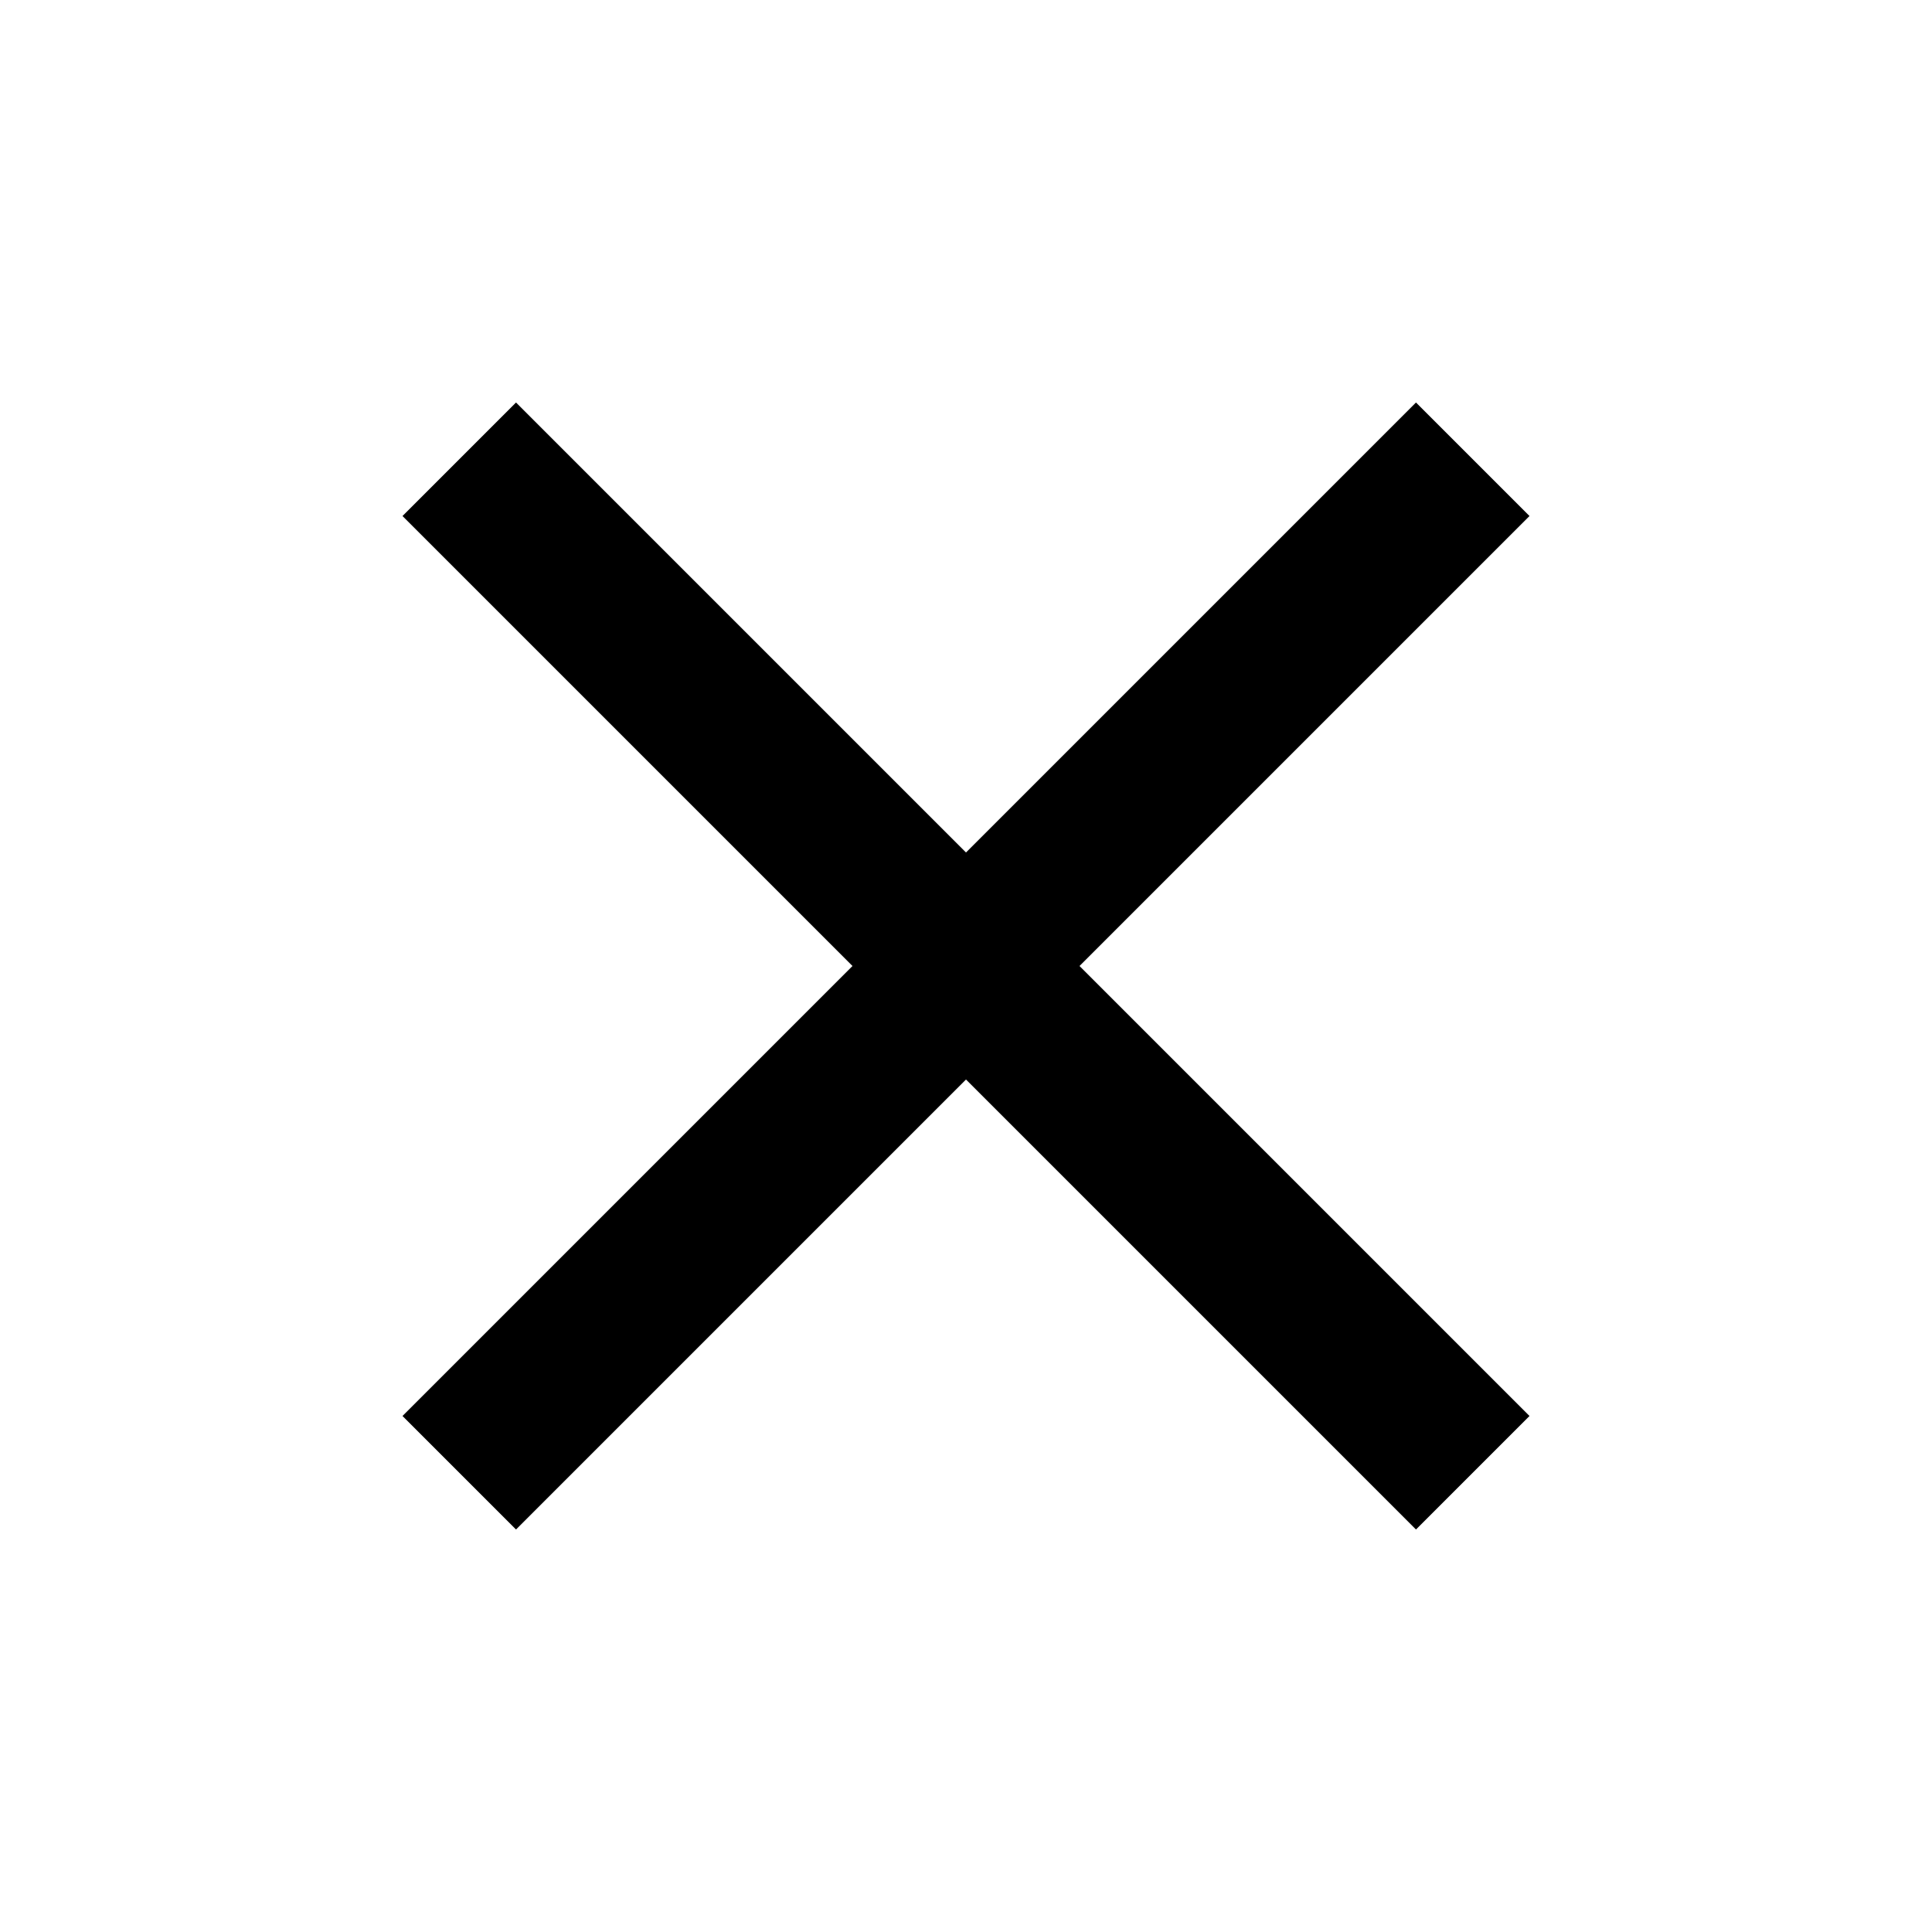
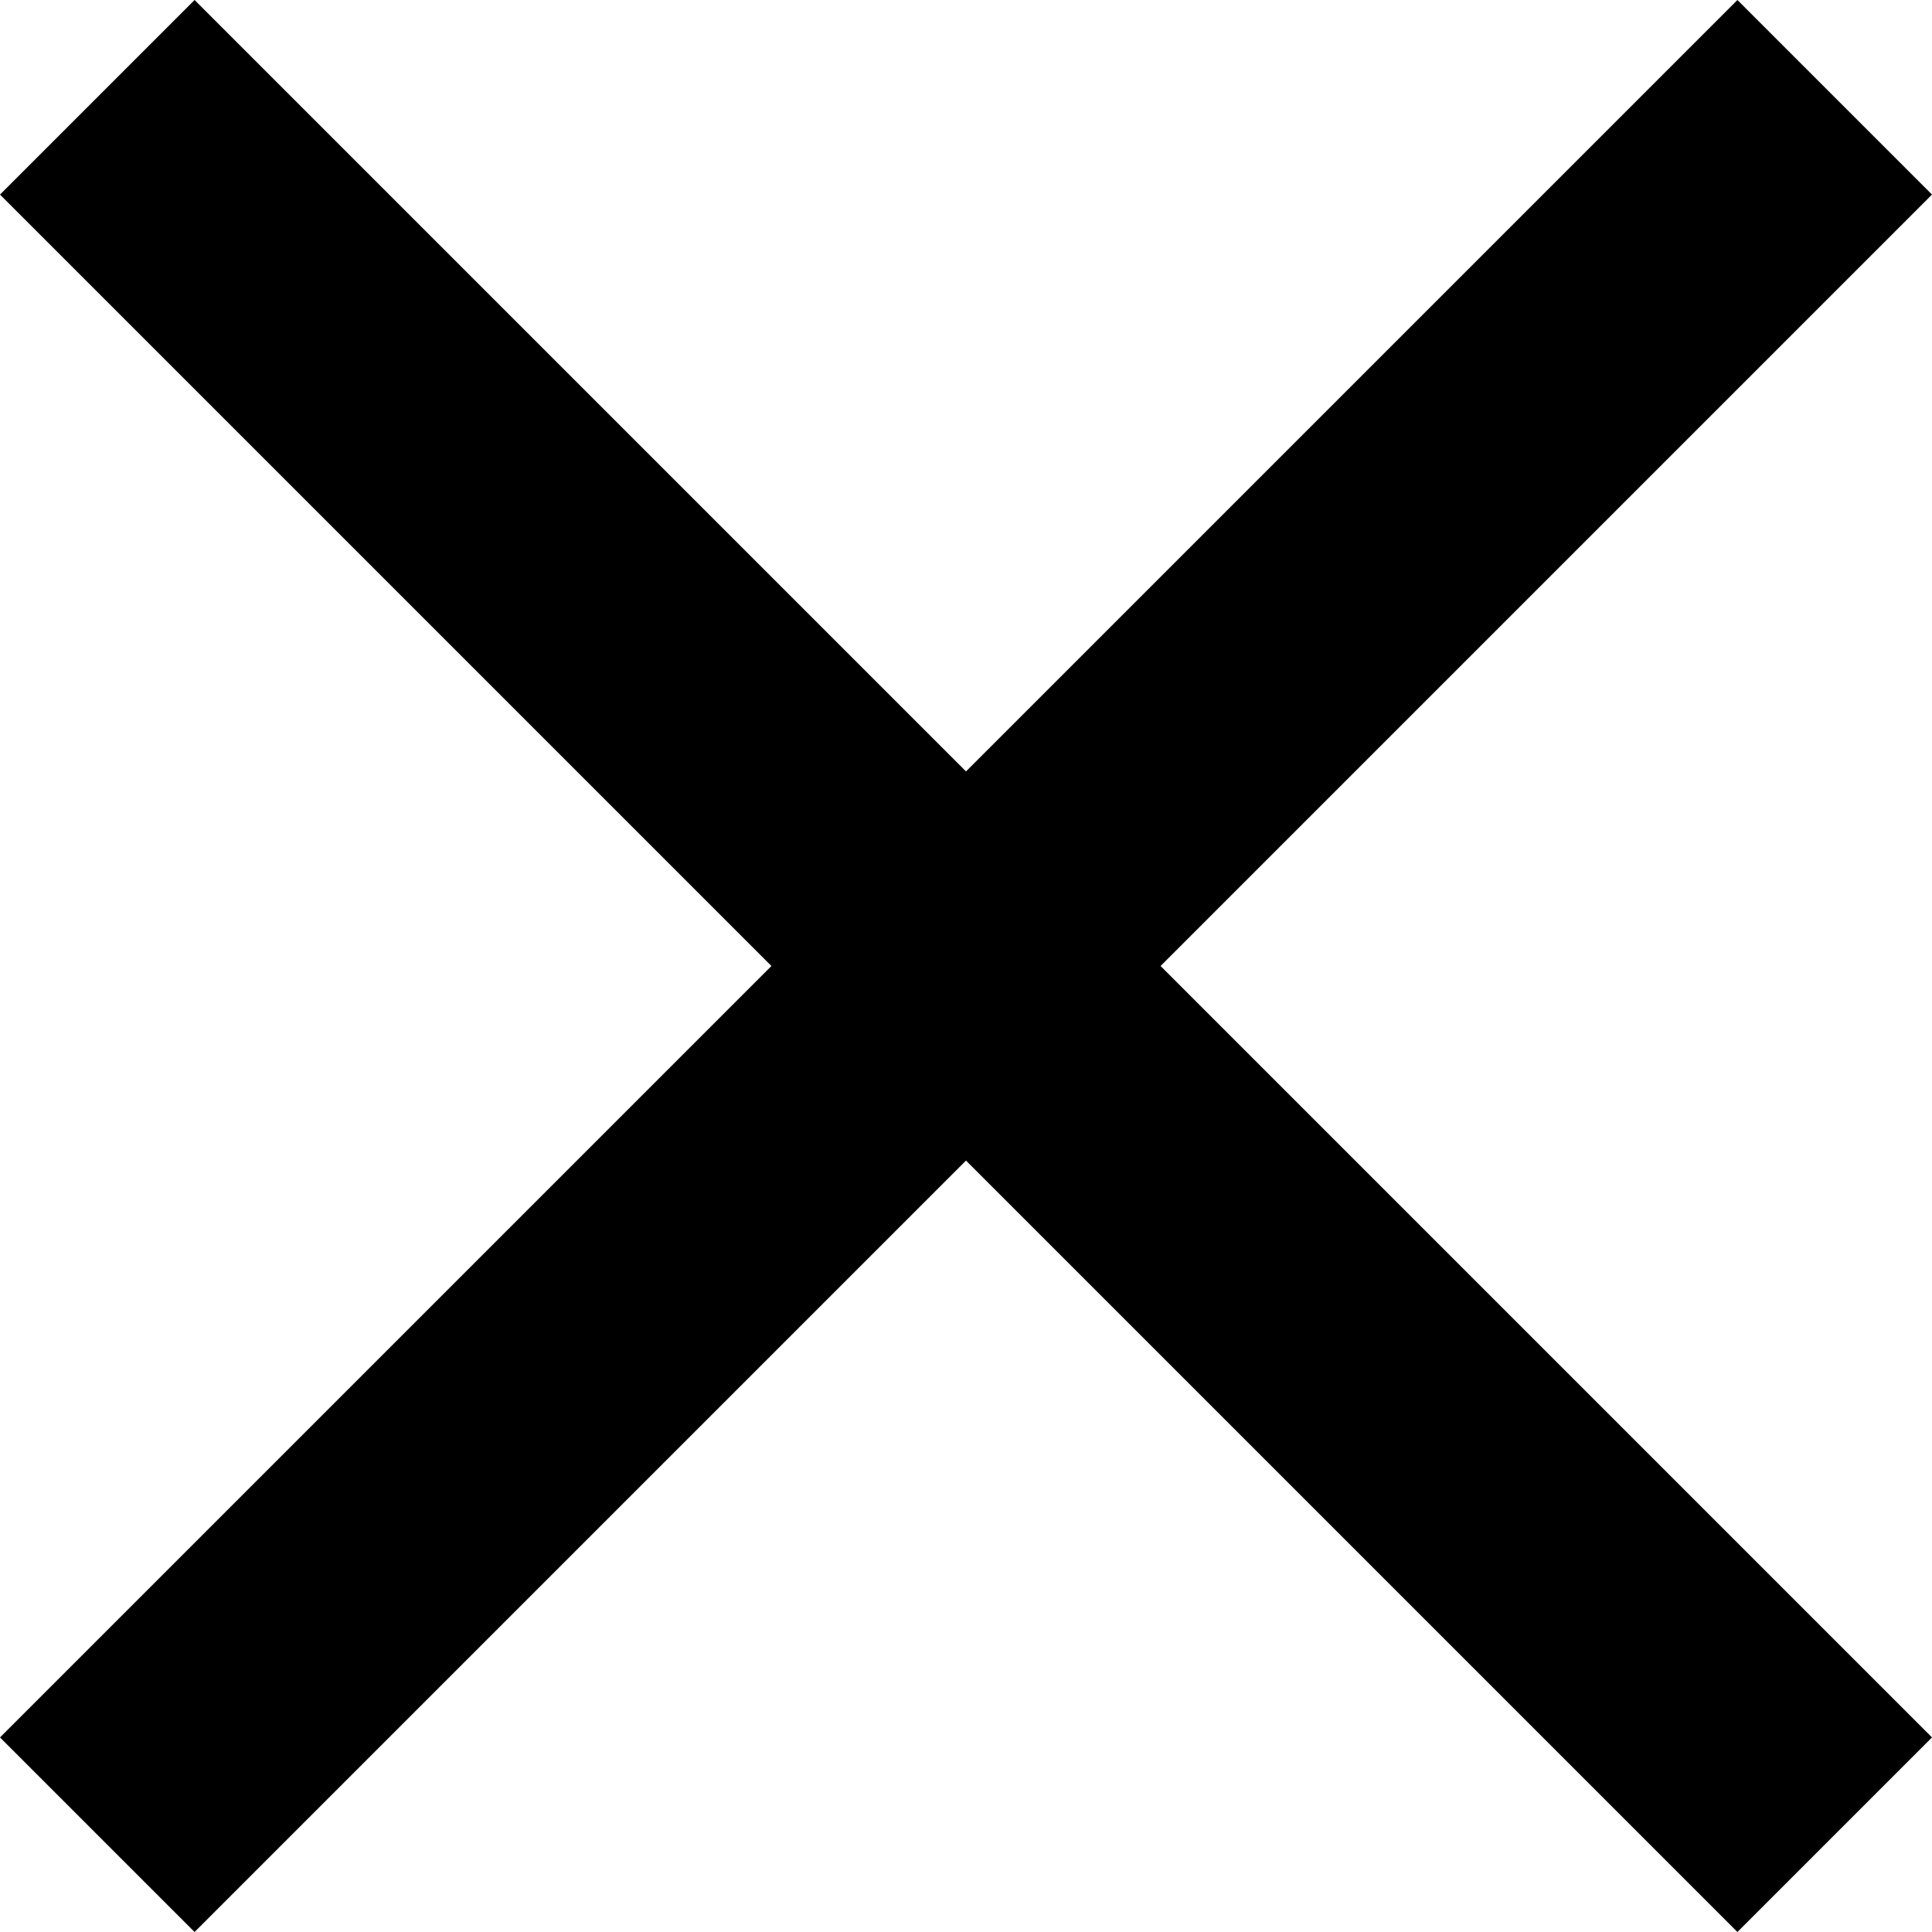
- <svg xmlns="http://www.w3.org/2000/svg" viewBox="0 0 24 24" fill="#000000">
+ <svg xmlns="http://www.w3.org/2000/svg" viewBox="0 0 14 14" fill="#000000">
  <path d="M0 0h24v24H0z" fill="none" />
-   <path d="M19 6.41L17.59 5 12 10.59 6.41 5 5 6.41 10.59 12 5 17.59 6.41 19 12 13.41 17.59 19 19 17.59 13.41 12z" />
+   <path d="M 14 1.41 L 12.59 0 L 7 5.59 L 1.41 0 L 0 1.41 L 5.59 7 L 0 12.59 L 1.41 14 L 7 8.41 L 12.59 14 L 14 12.59 L 8.41 7 L 14 1.41 Z" />
</svg>
